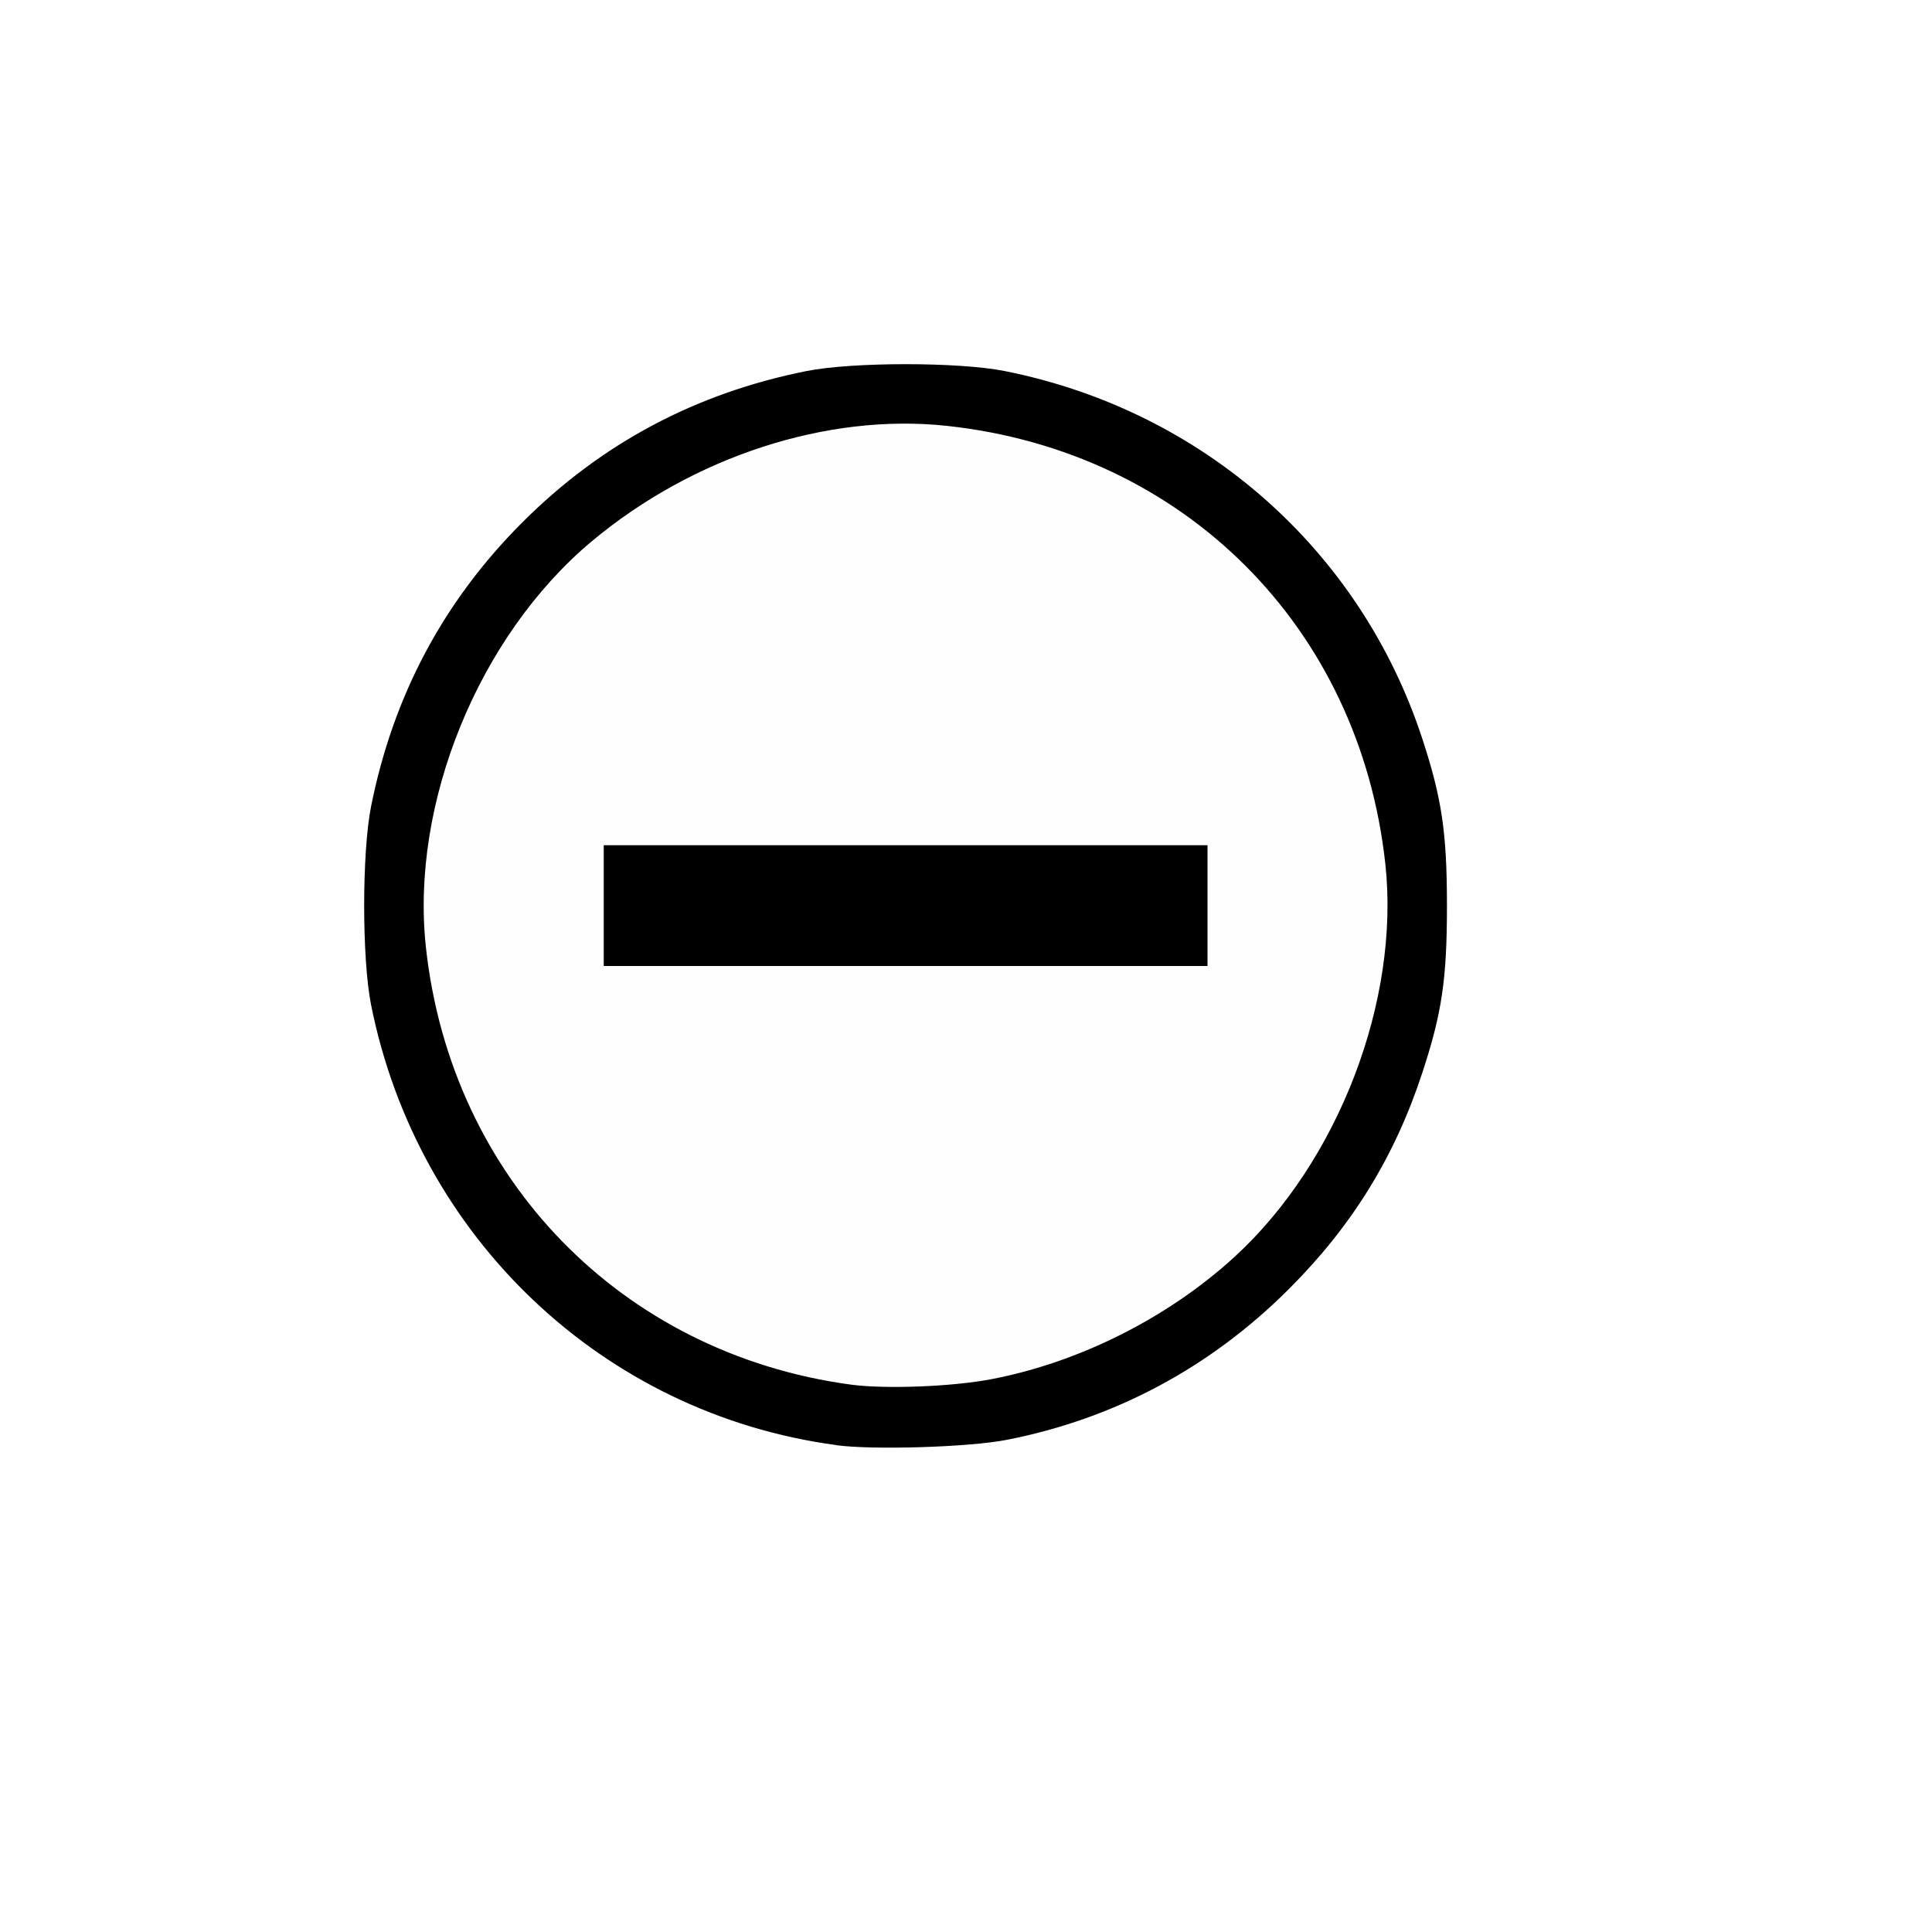
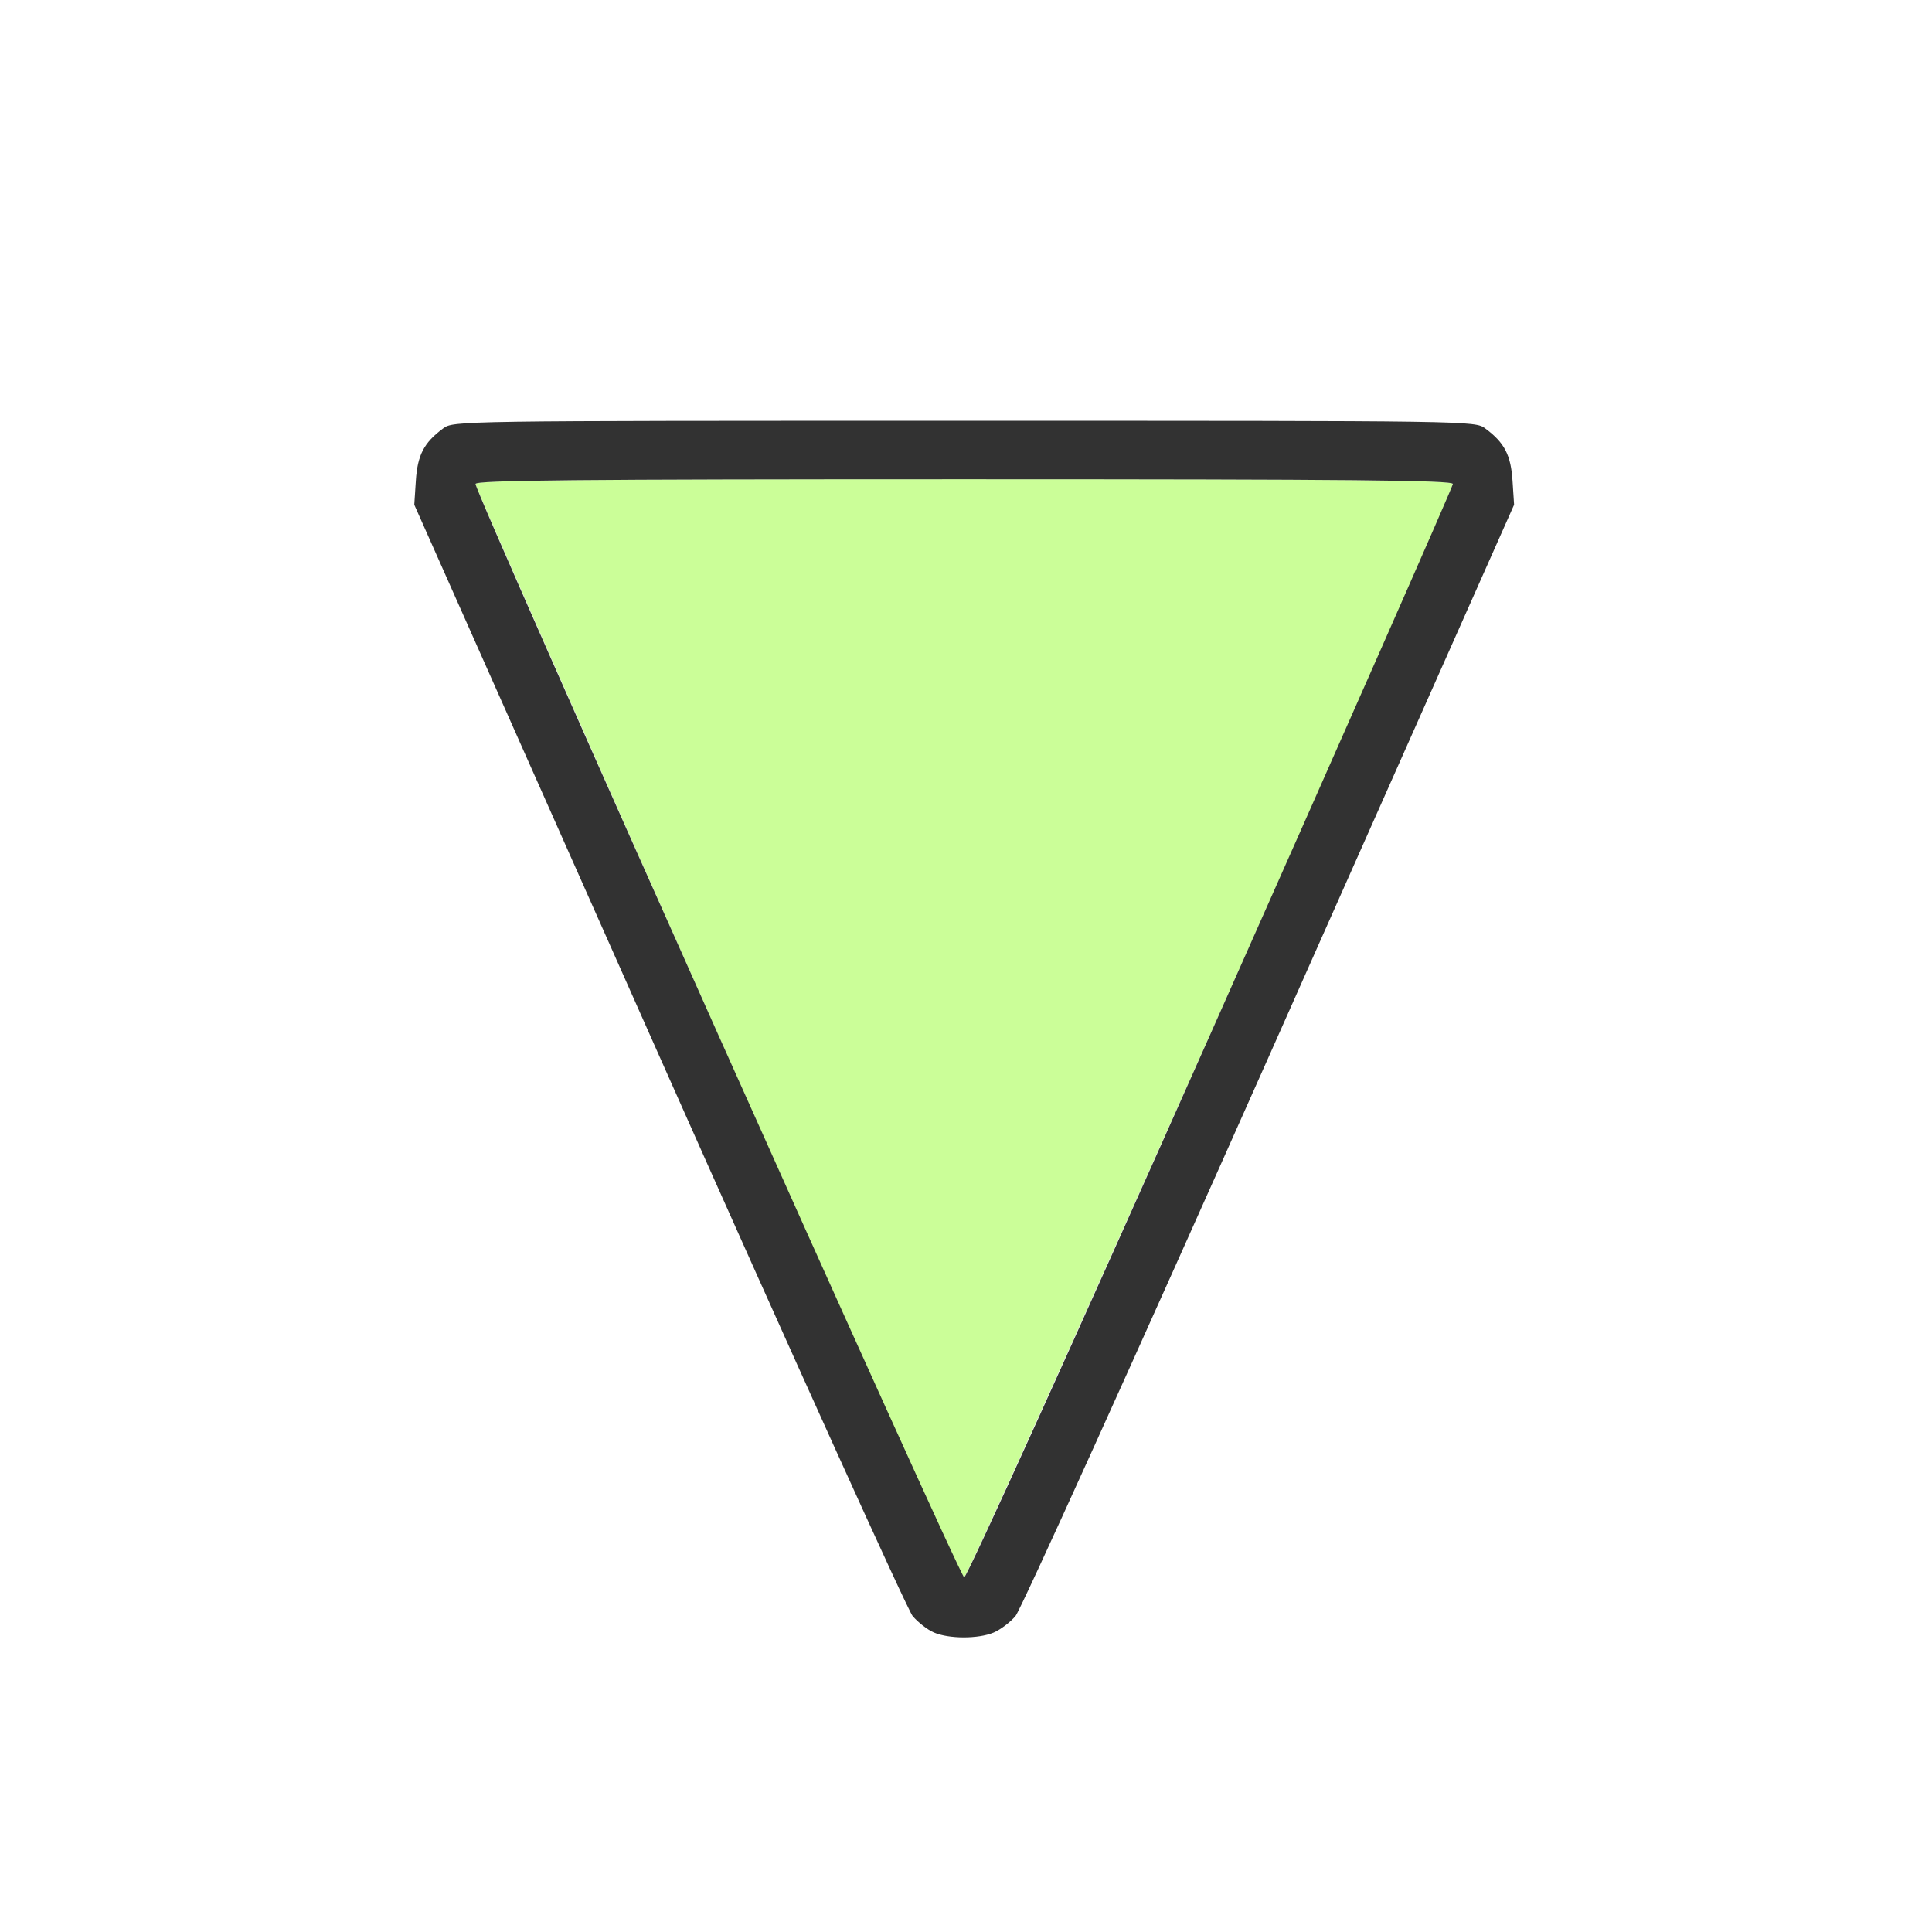
<svg xmlns="http://www.w3.org/2000/svg" version="1.1" id="svg2" width="16" height="16" viewBox="0 0 16 16">
  <defs id="defs6" />
  <g id="DISCLOSURE_TRI_DOWN">
-     <path style="fill:#ffffff;stroke-width:0.031" d="M 0,8 V 0 h 8 8 v 8 8 H 8 0 Z m 8.338,3.923 C 9.952,11.606 11.269,10.441 11.78,8.88 11.941,8.387 11.982,8.104 11.982,7.5 c 0,-0.604 -0.041,-0.887 -0.203,-1.38 C 11.552,5.424 11.199,4.852 10.674,4.326 10.02,3.672 9.238,3.256 8.321,3.073 c -0.381,-0.076 -1.261,-0.076 -1.642,0 C 5.762,3.256 4.98,3.672 4.326,4.326 3.672,4.98 3.256,5.762 3.073,6.679 c -0.076,0.381 -0.076,1.261 0,1.642 0.304,1.52 1.314,2.759 2.721,3.339 0.326,0.134 0.798,0.263 1.128,0.307 0.308,0.041 1.107,0.017 1.416,-0.044 z" id="path823" />
-     <path style="fill:#fefefe;stroke-width:0.031" d="M 7.047,11.467 C 5.146,11.21 3.735,9.758 3.527,7.844 3.398,6.654 3.964,5.268 4.898,4.485 5.739,3.781 6.851,3.419 7.844,3.527 9.806,3.74 11.26,5.194 11.473,7.156 11.595,8.286 11.084,9.62 10.226,10.407 9.813,10.786 9.241,11.12 8.707,11.295 8.203,11.459 7.517,11.53 7.047,11.467 Z M 10,7.5 V 7 H 7.5 5 V 7.5 8 H 7.5 10 Z" id="path821" />
-     <path style="fill:#000000;stroke-width:0.031" d="M 6.922,11.967 C 4.997,11.708 3.458,10.25 3.073,8.321 c -0.076,-0.381 -0.076,-1.261 0,-1.642 C 3.256,5.762 3.672,4.98 4.326,4.326 4.98,3.672 5.762,3.256 6.679,3.073 c 0.381,-0.076 1.261,-0.076 1.642,0 1.639,0.327 2.946,1.479 3.459,3.048 0.161,0.493 0.203,0.775 0.203,1.38 0,0.604 -0.041,0.887 -0.203,1.38 -0.228,0.696 -0.58,1.269 -1.106,1.794 -0.65,0.65 -1.442,1.074 -2.336,1.249 -0.309,0.061 -1.109,0.086 -1.416,0.044 z M 8.21,11.422 C 8.94,11.282 9.676,10.912 10.226,10.407 11.084,9.62 11.595,8.286 11.473,7.156 11.26,5.194 9.806,3.74 7.844,3.527 6.851,3.419 5.739,3.781 4.898,4.485 3.964,5.268 3.398,6.654 3.527,7.844 3.735,9.758 5.146,11.21 7.047,11.467 c 0.285,0.038 0.839,0.017 1.163,-0.045 z M 5,7.5 V 7 H 7.5 10 V 7.5 8 H 7.5 5 Z" id="path819" />
+     <path style="fill:#ffffff;stroke-width:0.031" d="M 0,8 V 0 h 8 8 v 8 8 H 8 0 Z m 8.229,5.52 c 0.056,-0.023 0.138,-0.085 0.181,-0.137 0.044,-0.052 0.99,-2.144 2.104,-4.649 l 2.024,-4.554 -0.013,-0.199 C 12.512,3.769 12.459,3.667 12.3,3.549 12.214,3.484 12.208,3.484 7.984,3.484 c -4.223,0 -4.23,9.38e-5 -4.316,0.064 C 3.51,3.667 3.457,3.769 3.443,3.981 l -0.013,0.199 2.024,4.554 c 1.113,2.505 2.06,4.597 2.103,4.648 0.044,0.052 0.122,0.113 0.174,0.136 0.125,0.054 0.368,0.055 0.496,0.001 z" id="path823" />
+     <path style="fill:#cbfe98;stroke-width:0.031" d="M 5.941,8.555 C 4.839,6.075 3.937,4.029 3.937,4.008 3.937,3.977 4.768,3.969 7.984,3.969 c 3.217,0 4.047,0.008 4.047,0.039 7.9e-5,0.084 -4.009,9.055 -4.047,9.055 -0.023,0 -0.897,-1.929 -2.043,-4.508 z" id="path821" />
+     <path style="fill:#323232;stroke-width:0.031" d="M 7.733,13.519 C 7.68,13.496 7.602,13.435 7.558,13.383 7.515,13.331 6.568,11.239 5.455,8.734 l -2.024,-4.554 0.013,-0.199 c 0.014,-0.212 0.066,-0.314 0.225,-0.432 0.086,-0.064 0.093,-0.064 4.316,-0.064 4.223,0 4.23,9.38e-5 4.316,0.064 0.159,0.118 0.211,0.22 0.225,0.432 l 0.013,0.199 -2.024,4.554 C 9.401,11.239 8.454,13.331 8.41,13.383 c -0.044,0.052 -0.125,0.113 -0.181,0.137 -0.128,0.054 -0.372,0.053 -0.496,-0.001 z M 10.028,8.555 c 1.102,-2.479 2.004,-4.525 2.004,-4.547 -2.9e-5,-0.031 -0.83,-0.039 -4.047,-0.039 -3.217,0 -4.047,0.008 -4.047,0.039 -7.93e-5,0.084 4.009,9.055 4.047,9.055 0.023,0 0.897,-1.929 2.043,-4.508 z" id="path819" />
  </g>
</svg>
